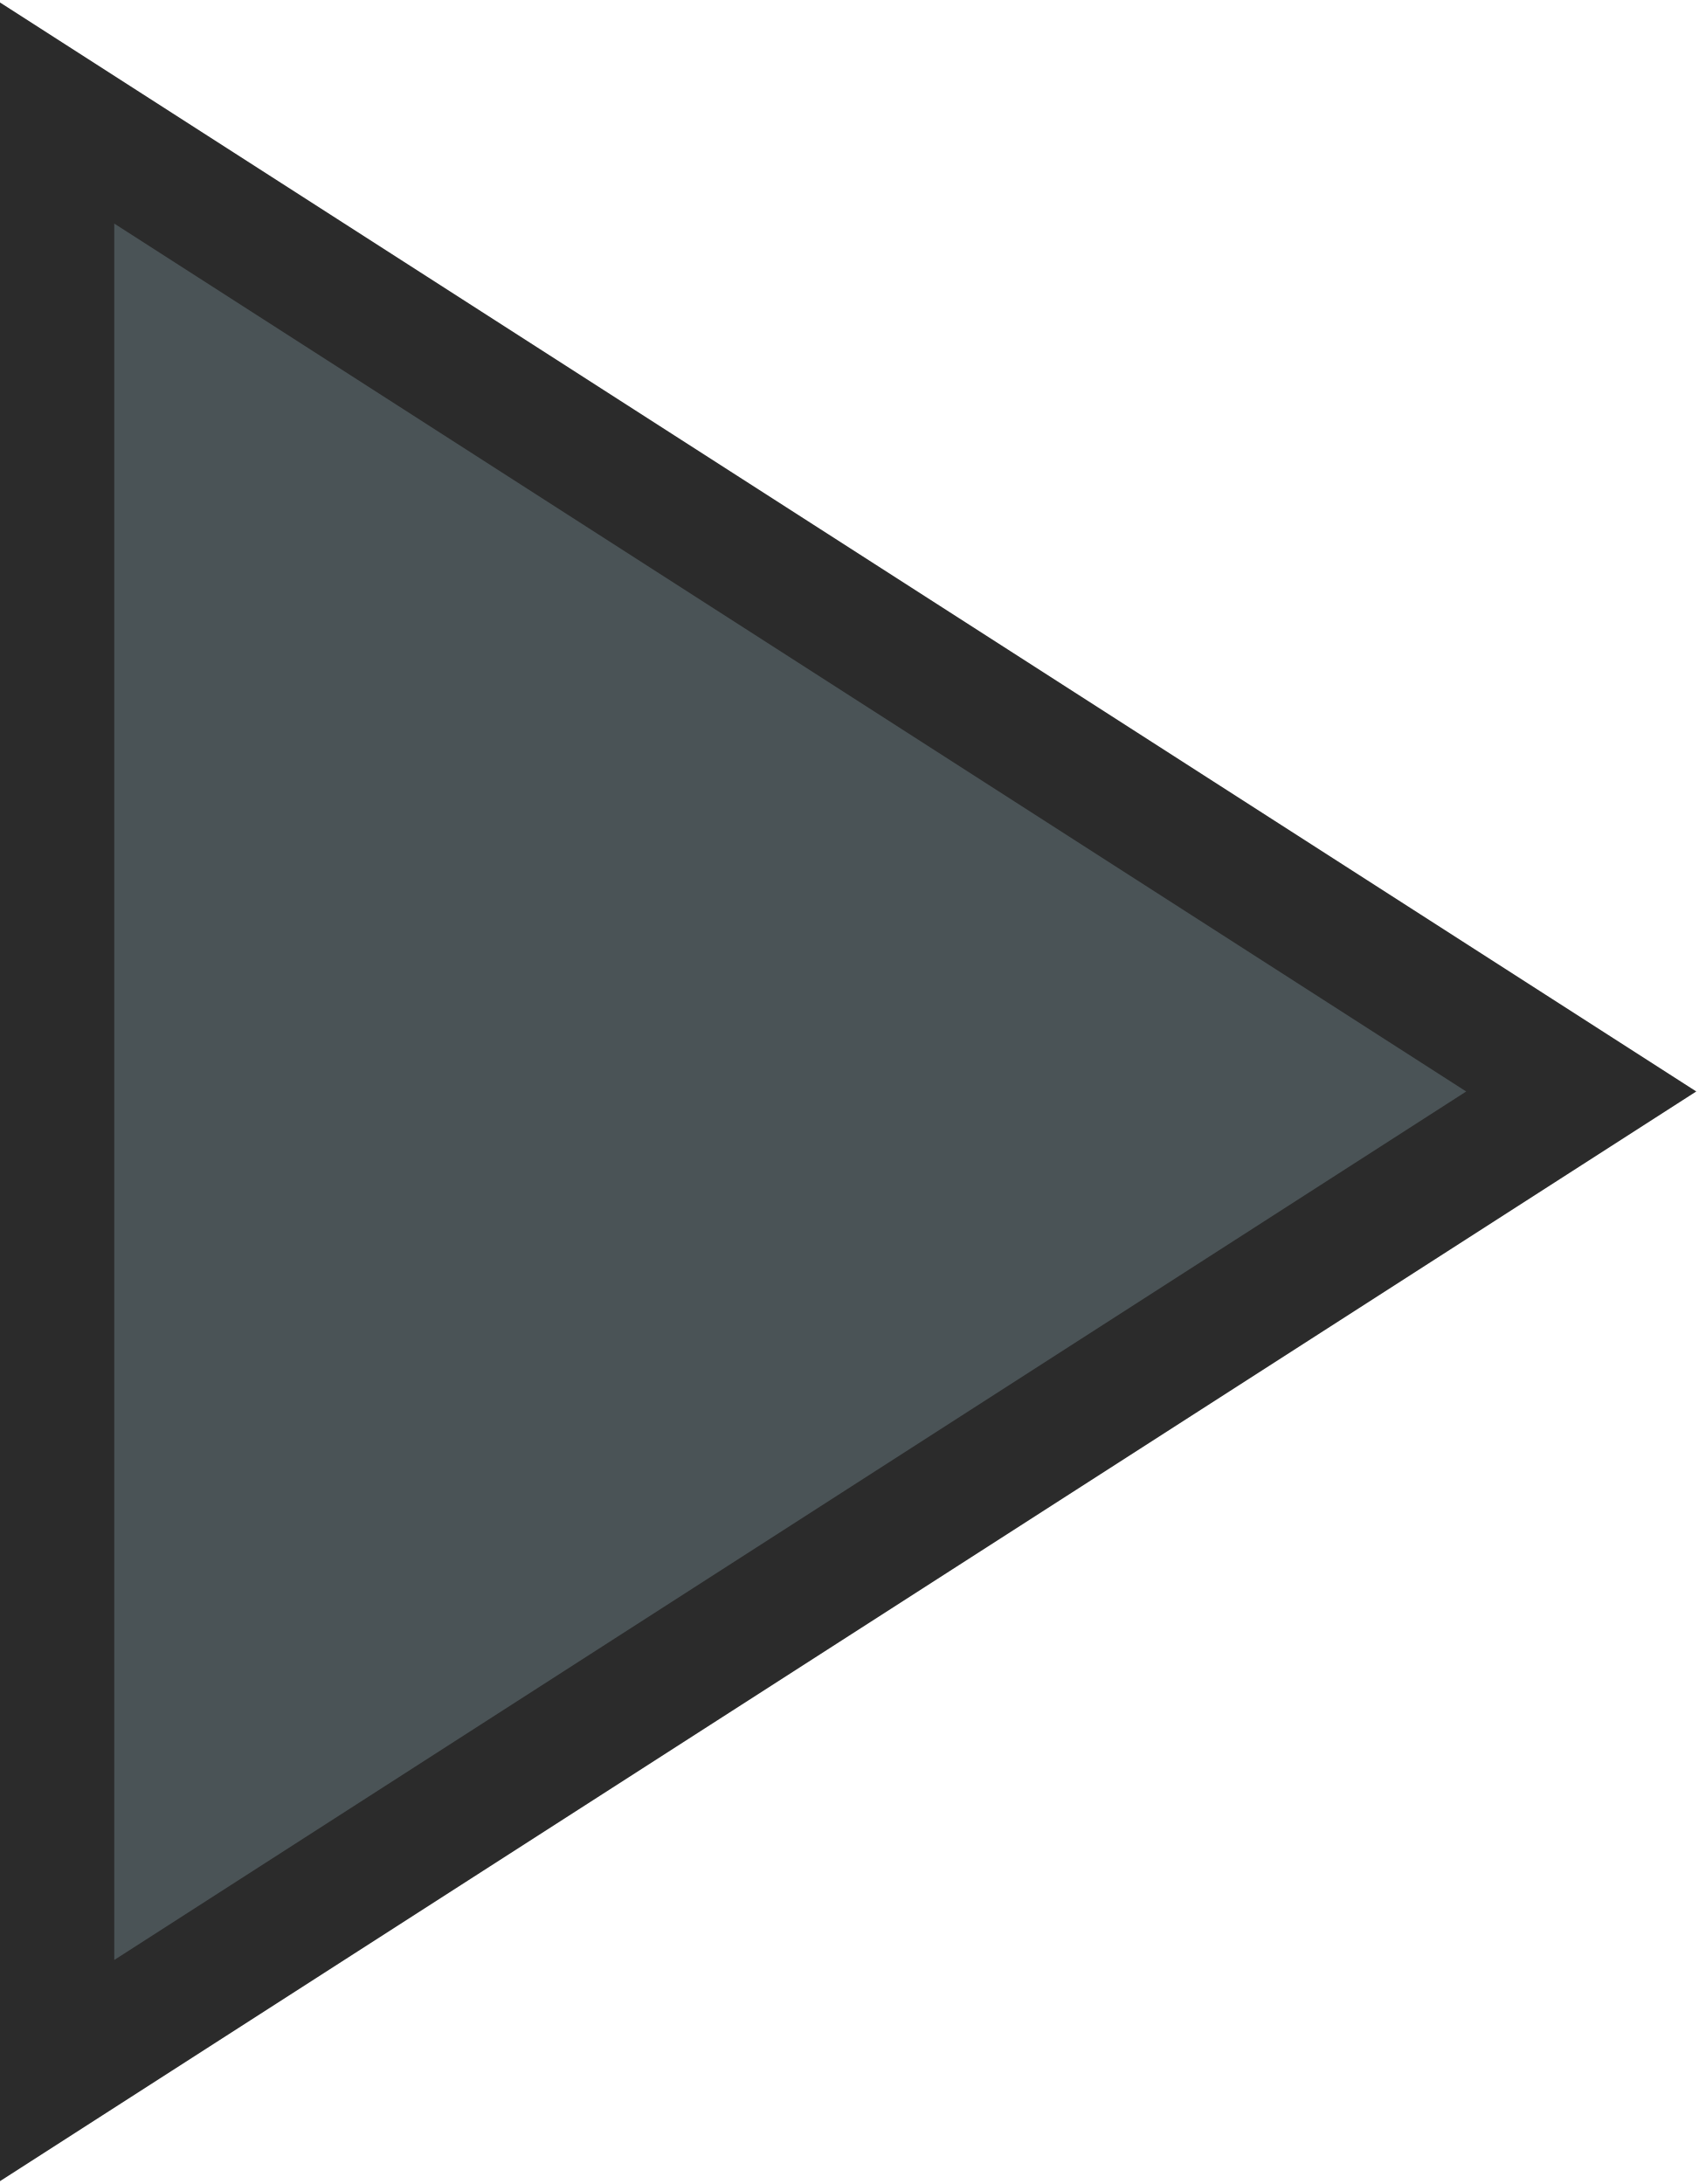
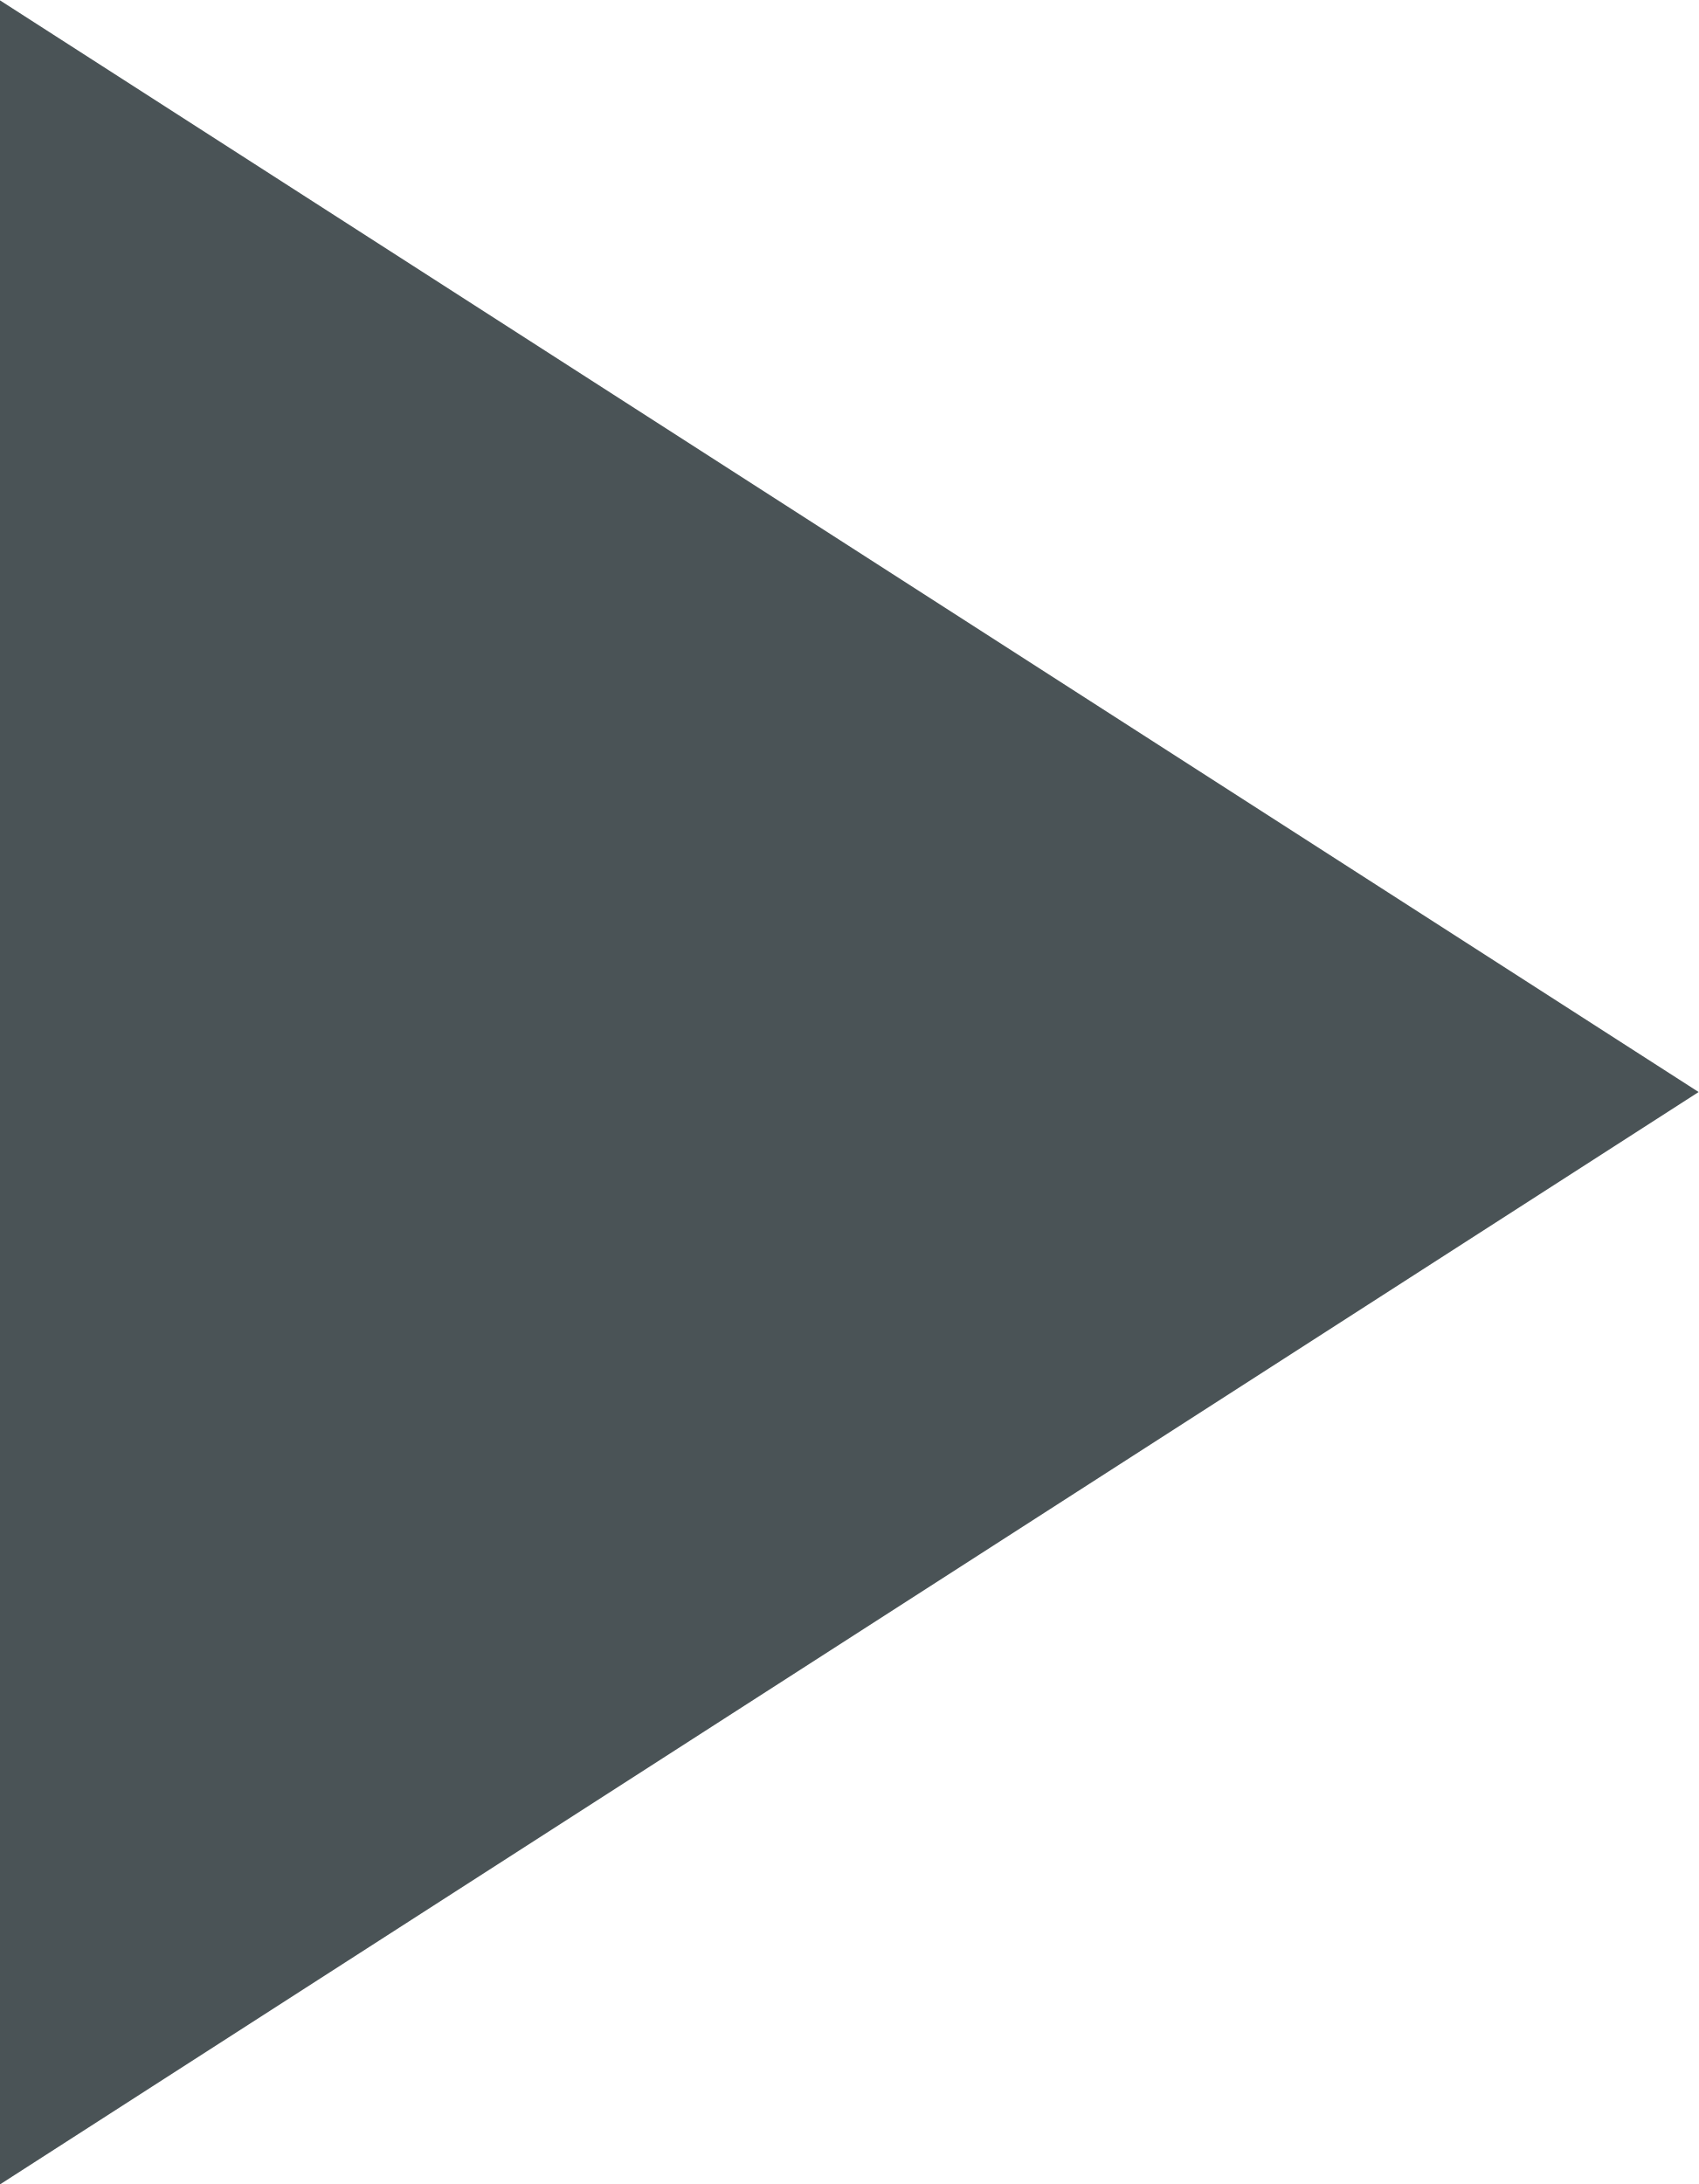
<svg xmlns="http://www.w3.org/2000/svg" width="14" height="18" viewBox="0 0 3.704 4.762" version="1.1" id="svg3007">
  <defs id="defs3001" />
  <g id="layer1" transform="translate(0,-292.2375)">
-     <path style="opacity:1;fill:#4a5356;fill-opacity:1;fill-rule:evenodd;stroke:#2b2b2b;stroke-width:0.202;stroke-linecap:round;stroke-linejoin:miter;stroke-miterlimit:4;stroke-dasharray:none;stroke-opacity:1" id="path3552" d="m 0.812,292.415 2.677,-1.545 -2e-7,3.091 z" transform="matrix(-1.241888,0,0,1.381299,4.456686,-109.2952)" />
+     <path style="opacity:1;fill:#4a5356;fill-opacity:1;fill-rule:evenodd;stroke:none;stroke-width:0.181;stroke-linecap:round;stroke-linejoin:miter;stroke-miterlimit:4;stroke-dasharray:none;stroke-opacity:1" id="path3552" d="m 0.812,292.415 2.677,-1.545 -2e-7,3.091 z" transform="matrix(-1.383954,0,0,1.54098,4.827992,-155.9871)" />
  </g>
</svg>
